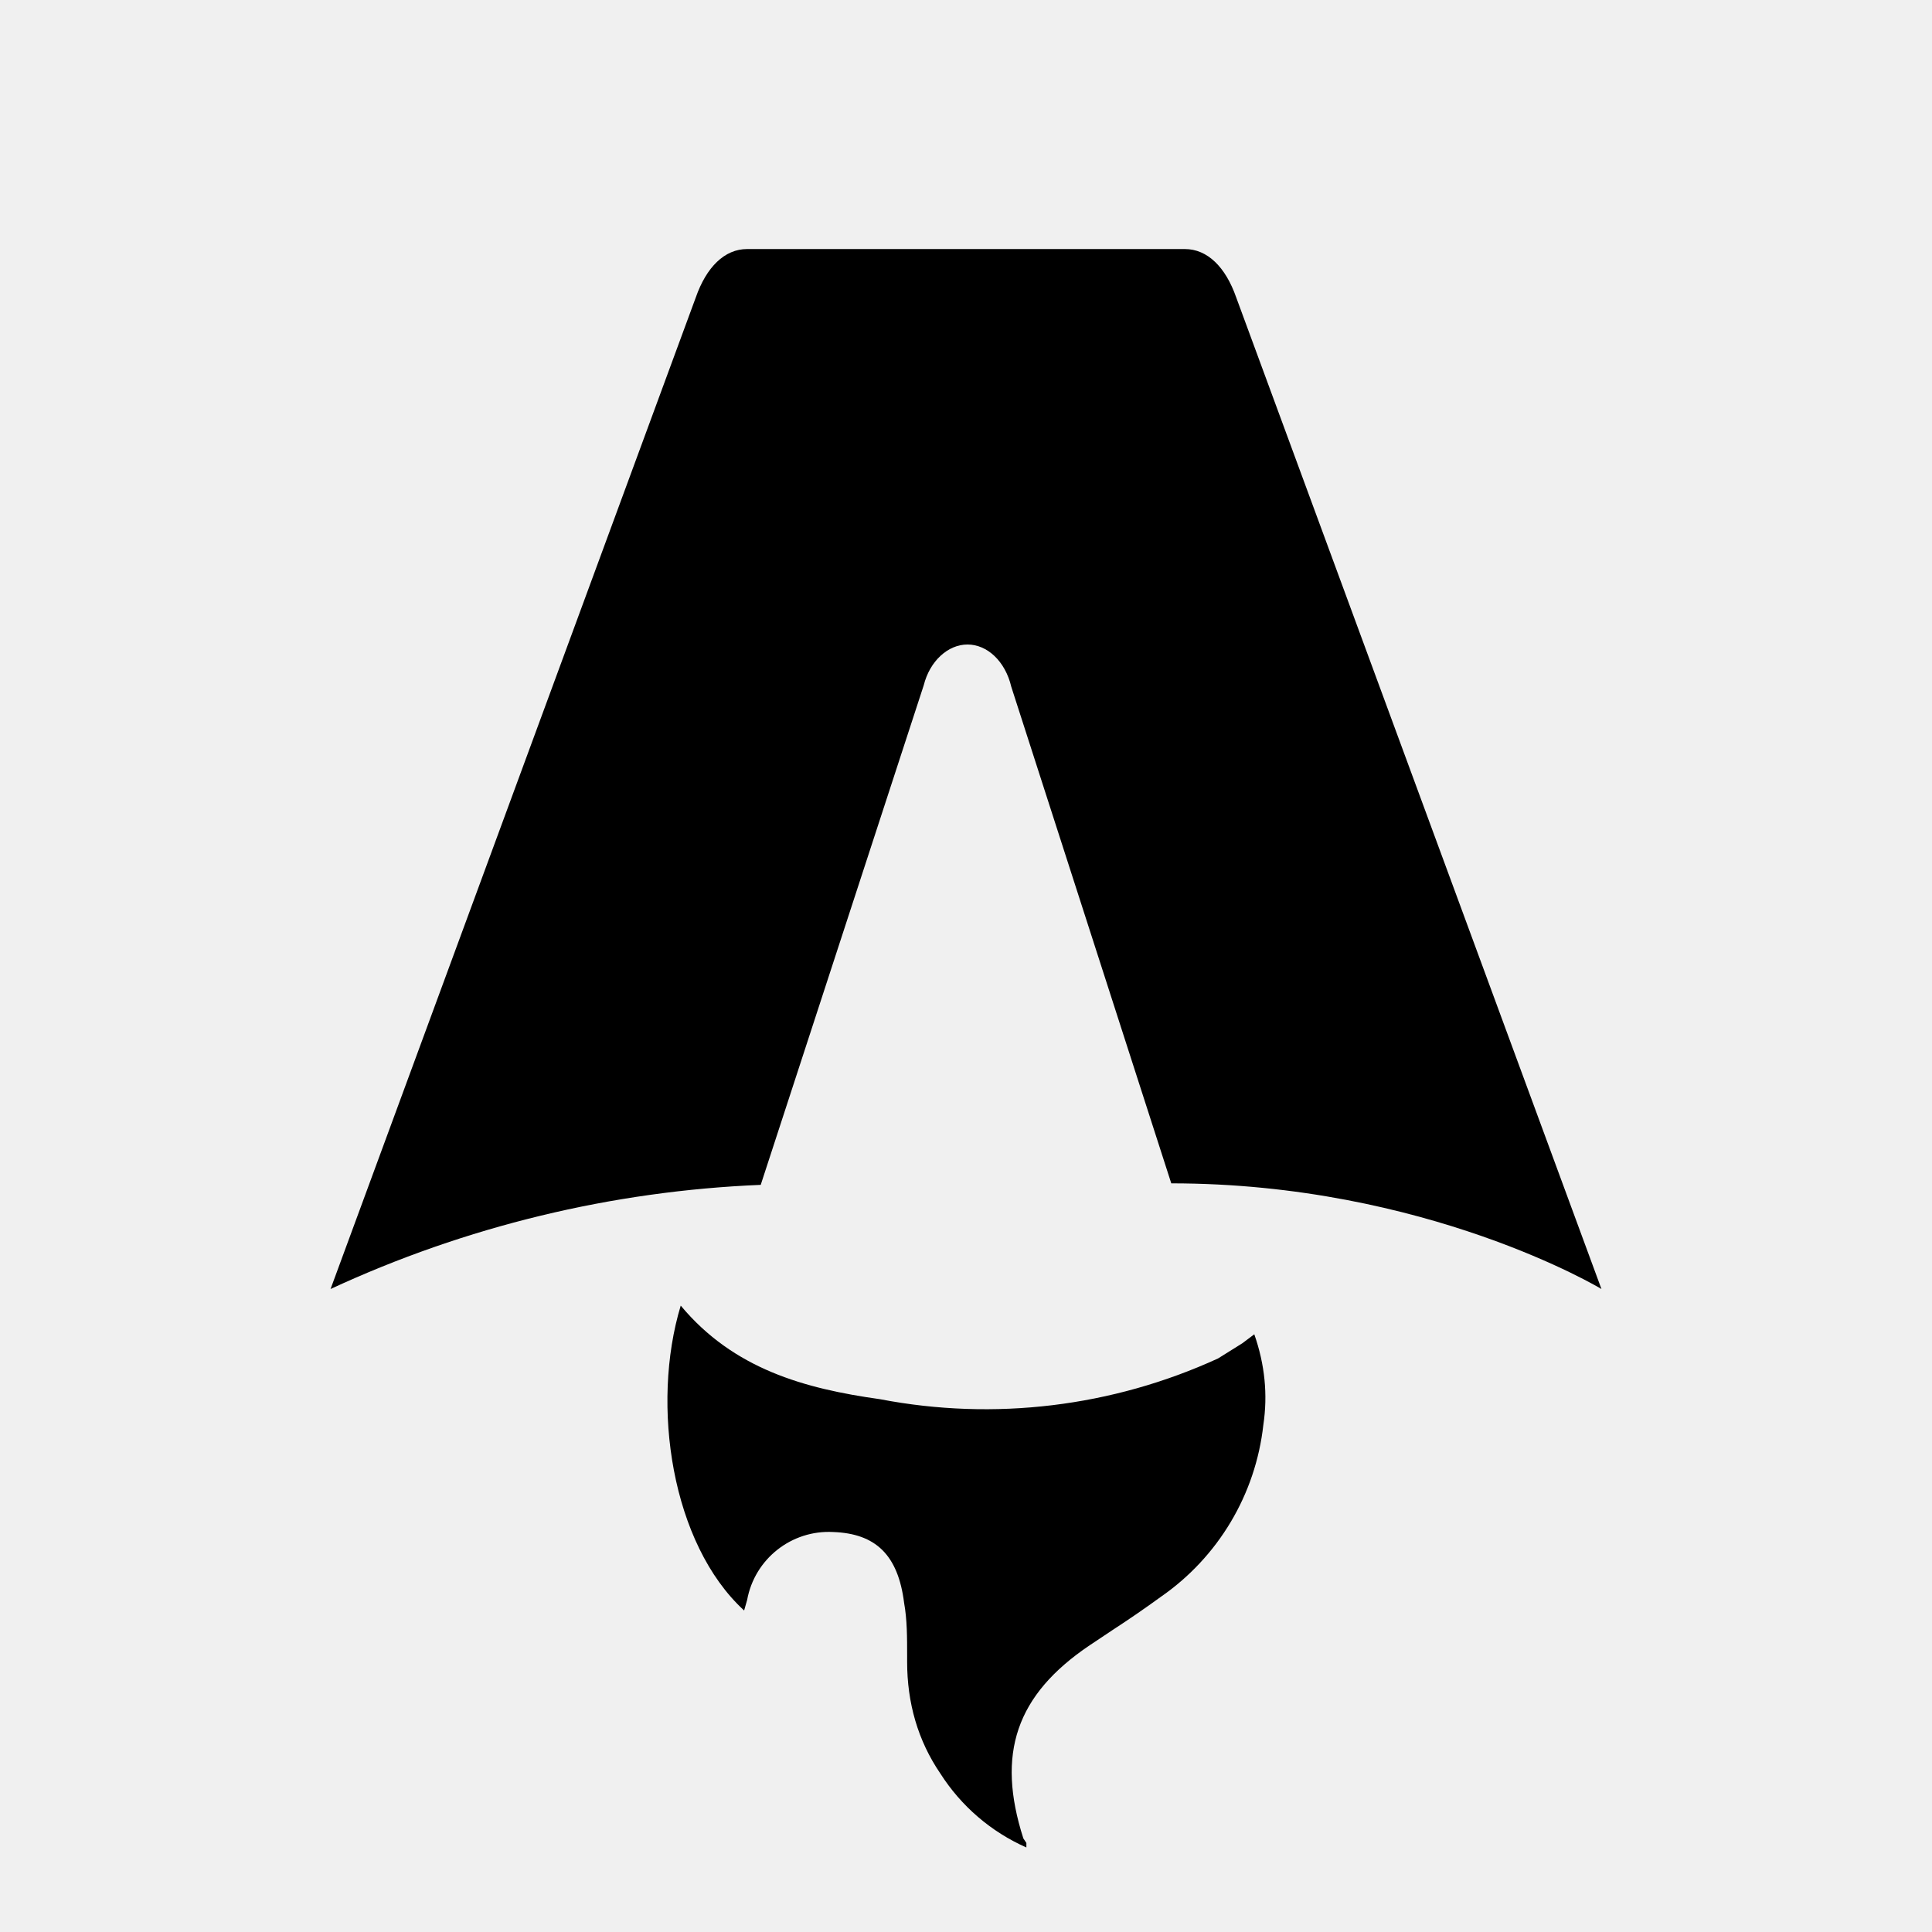
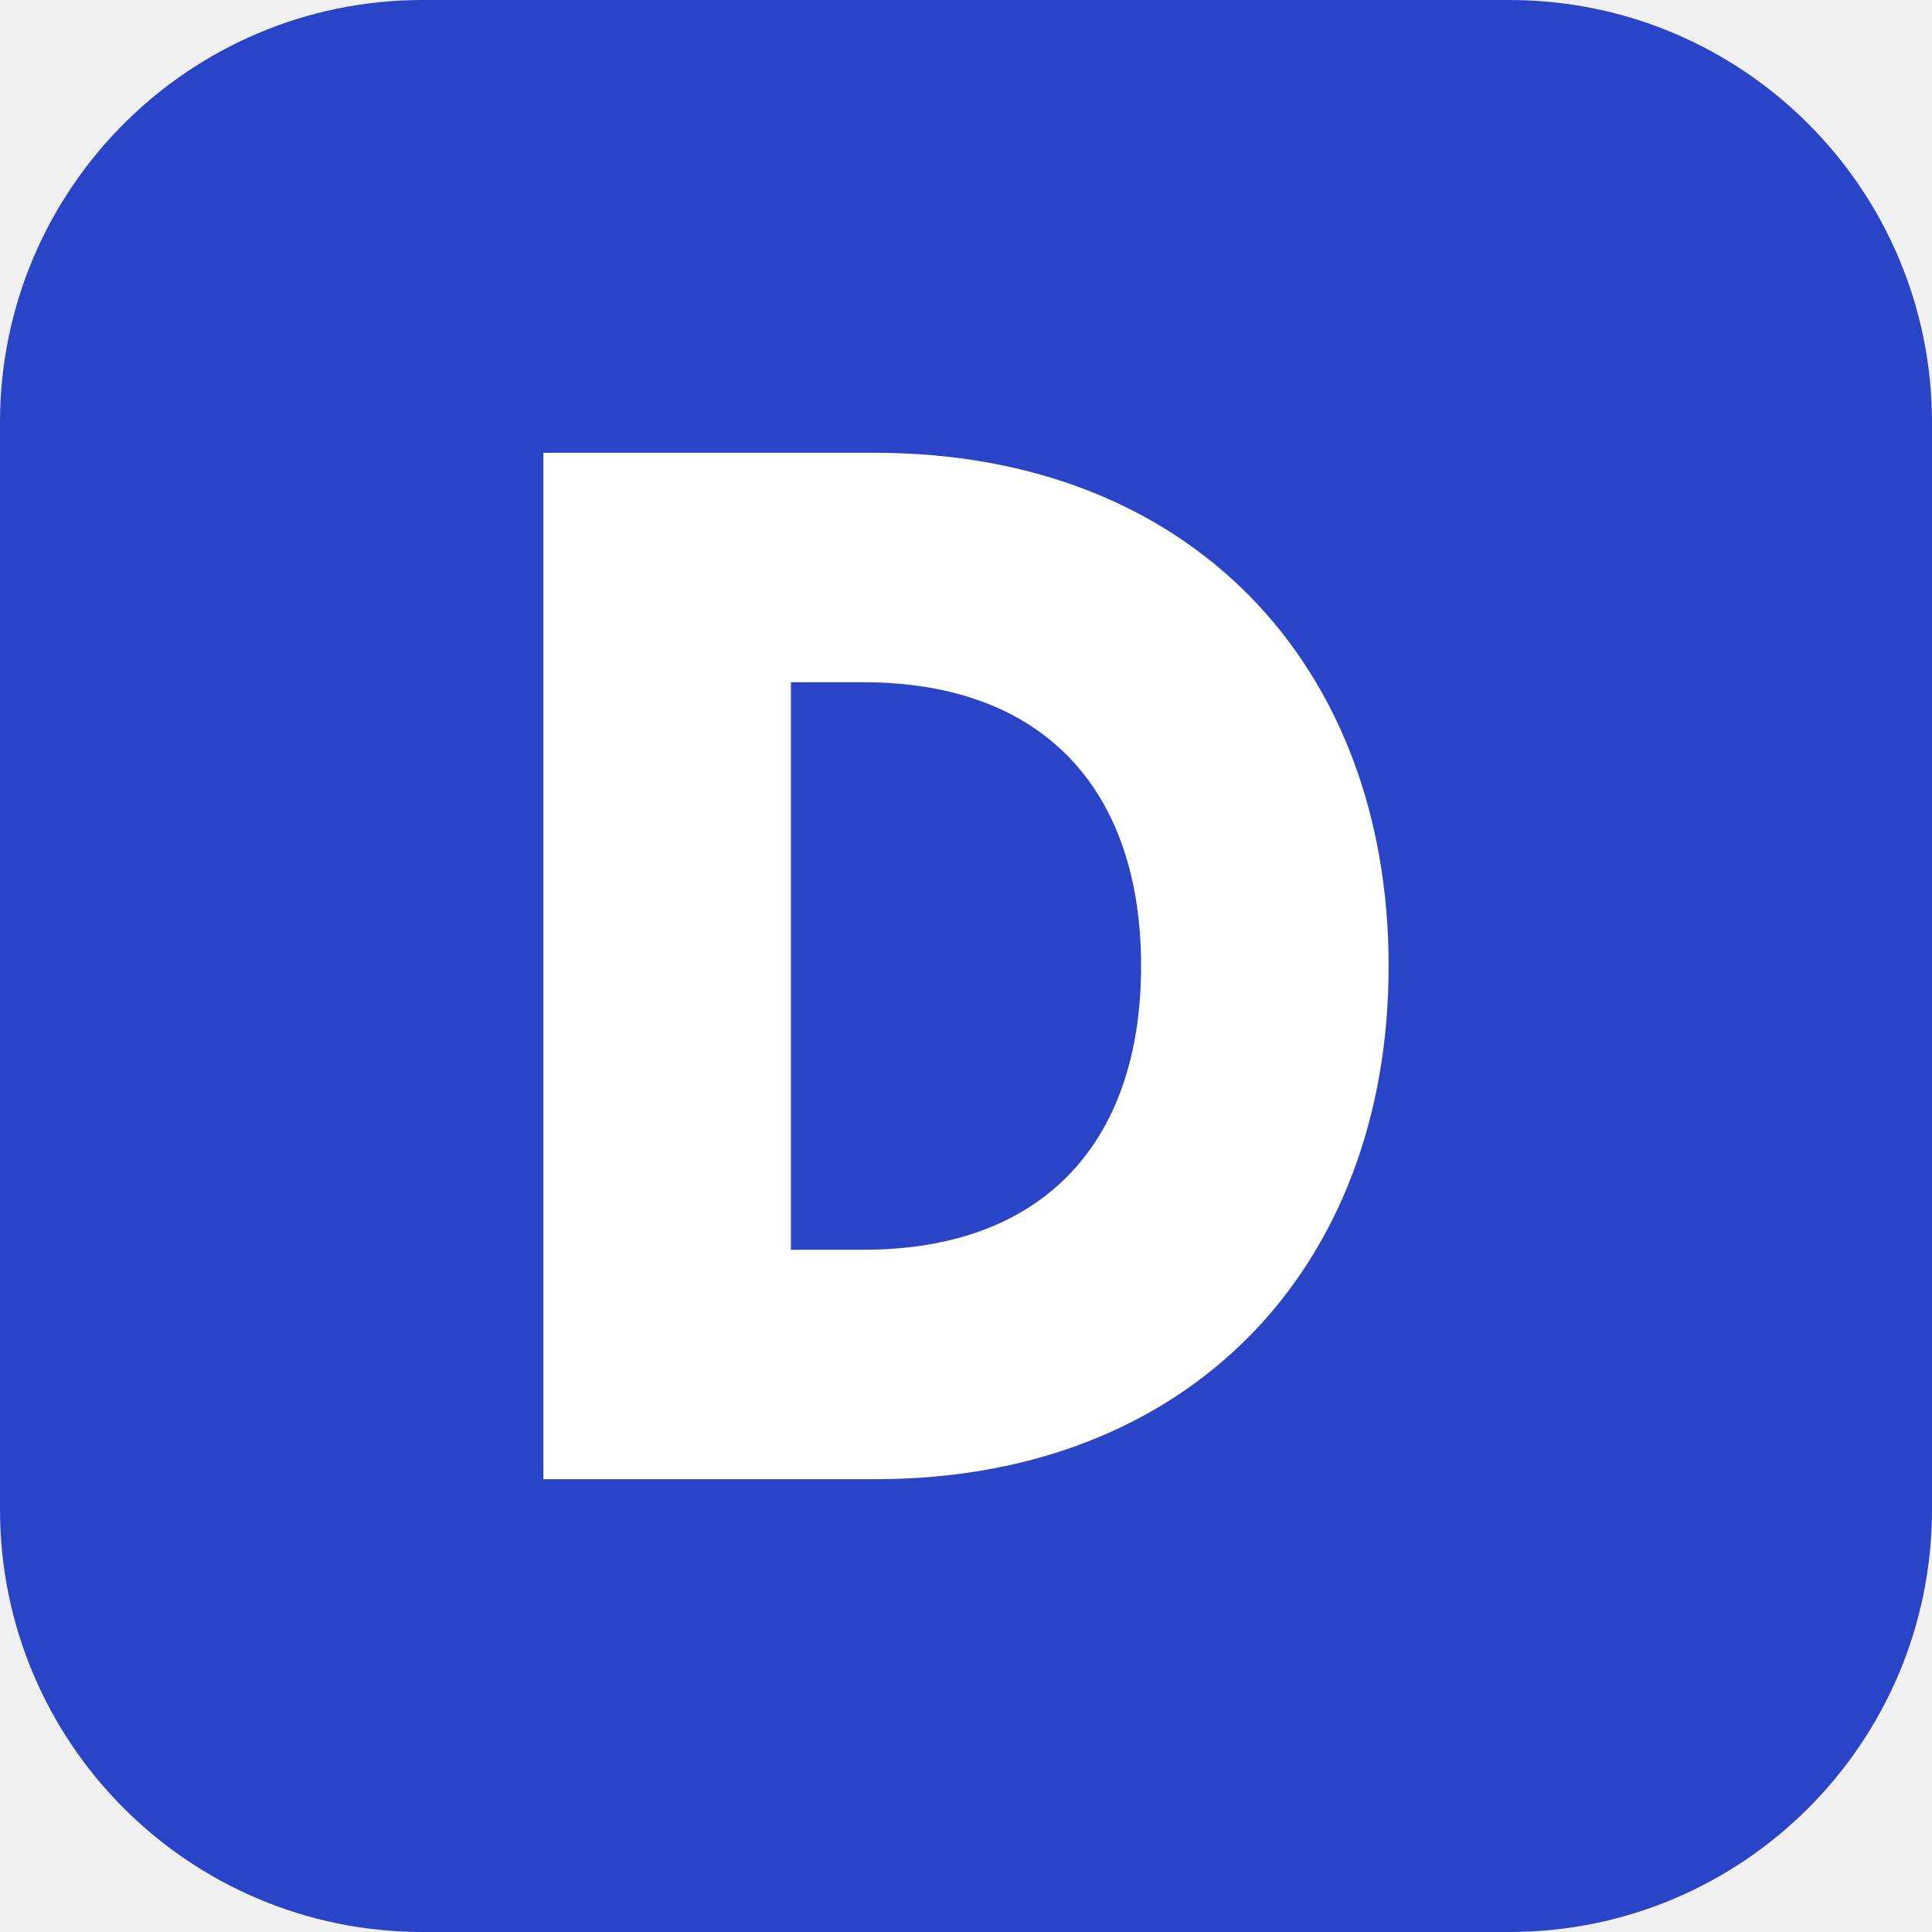
- <svg xmlns="http://www.w3.org/2000/svg" fill="none" viewBox="0 0 128 128">
-   <path d="M50.4 78.5a75.1 75.1 0 0 0-28.5 6.9l24.2-65.7c.7-2 1.9-3.2 3.4-3.2h29c1.5 0 2.7 1.2 3.4 3.2l24.2 65.7s-11.6-7-28.5-7L67 45.5c-.4-1.7-1.6-2.8-2.9-2.8-1.3 0-2.5 1.1-2.9 2.7L50.4 78.5Zm-1.1 28.2Zm-4.2-20.2c-2 6.6-.6 15.8 4.2 20.2a17.5 17.5 0 0 1 .2-.7 5.5 5.5 0 0 1 5.7-4.5c2.8.1 4.3 1.5 4.7 4.7.2 1.1.2 2.3.2 3.5v.4c0 2.7.7 5.2 2.2 7.4a13 13 0 0 0 5.7 4.9v-.3l-.2-.3c-1.8-5.6-.5-9.5 4.4-12.8l1.5-1a73 73 0 0 0 3.2-2.2 16 16 0 0 0 6.8-11.4c.3-2 .1-4-.6-6l-.8.6-1.6 1a37 37 0 0 1-22.4 2.7c-5-.7-9.7-2-13.2-6.2Z" />
-   <style>
-         path { fill: #000; }
-         @media (prefers-color-scheme: dark) {
-             path { fill: #FFF; }
-         }
-     </style>
+ <svg xmlns="http://www.w3.org/2000/svg" viewBox="0 0 32 32">
+   <rect width="32" height="32" rx="7" fill="#2a44c8" />
+   <path fill="#fff" fill-rule="evenodd" d="M9 7.5h5.5C19.7 7.5 23 11 23 16s-3.3 8.5-8.5 8.5H9Zm4.1 3.8v9.4h1.2c3 0 4.6-1.8 4.6-4.7s-1.6-4.7-4.6-4.7Z" />
</svg>
